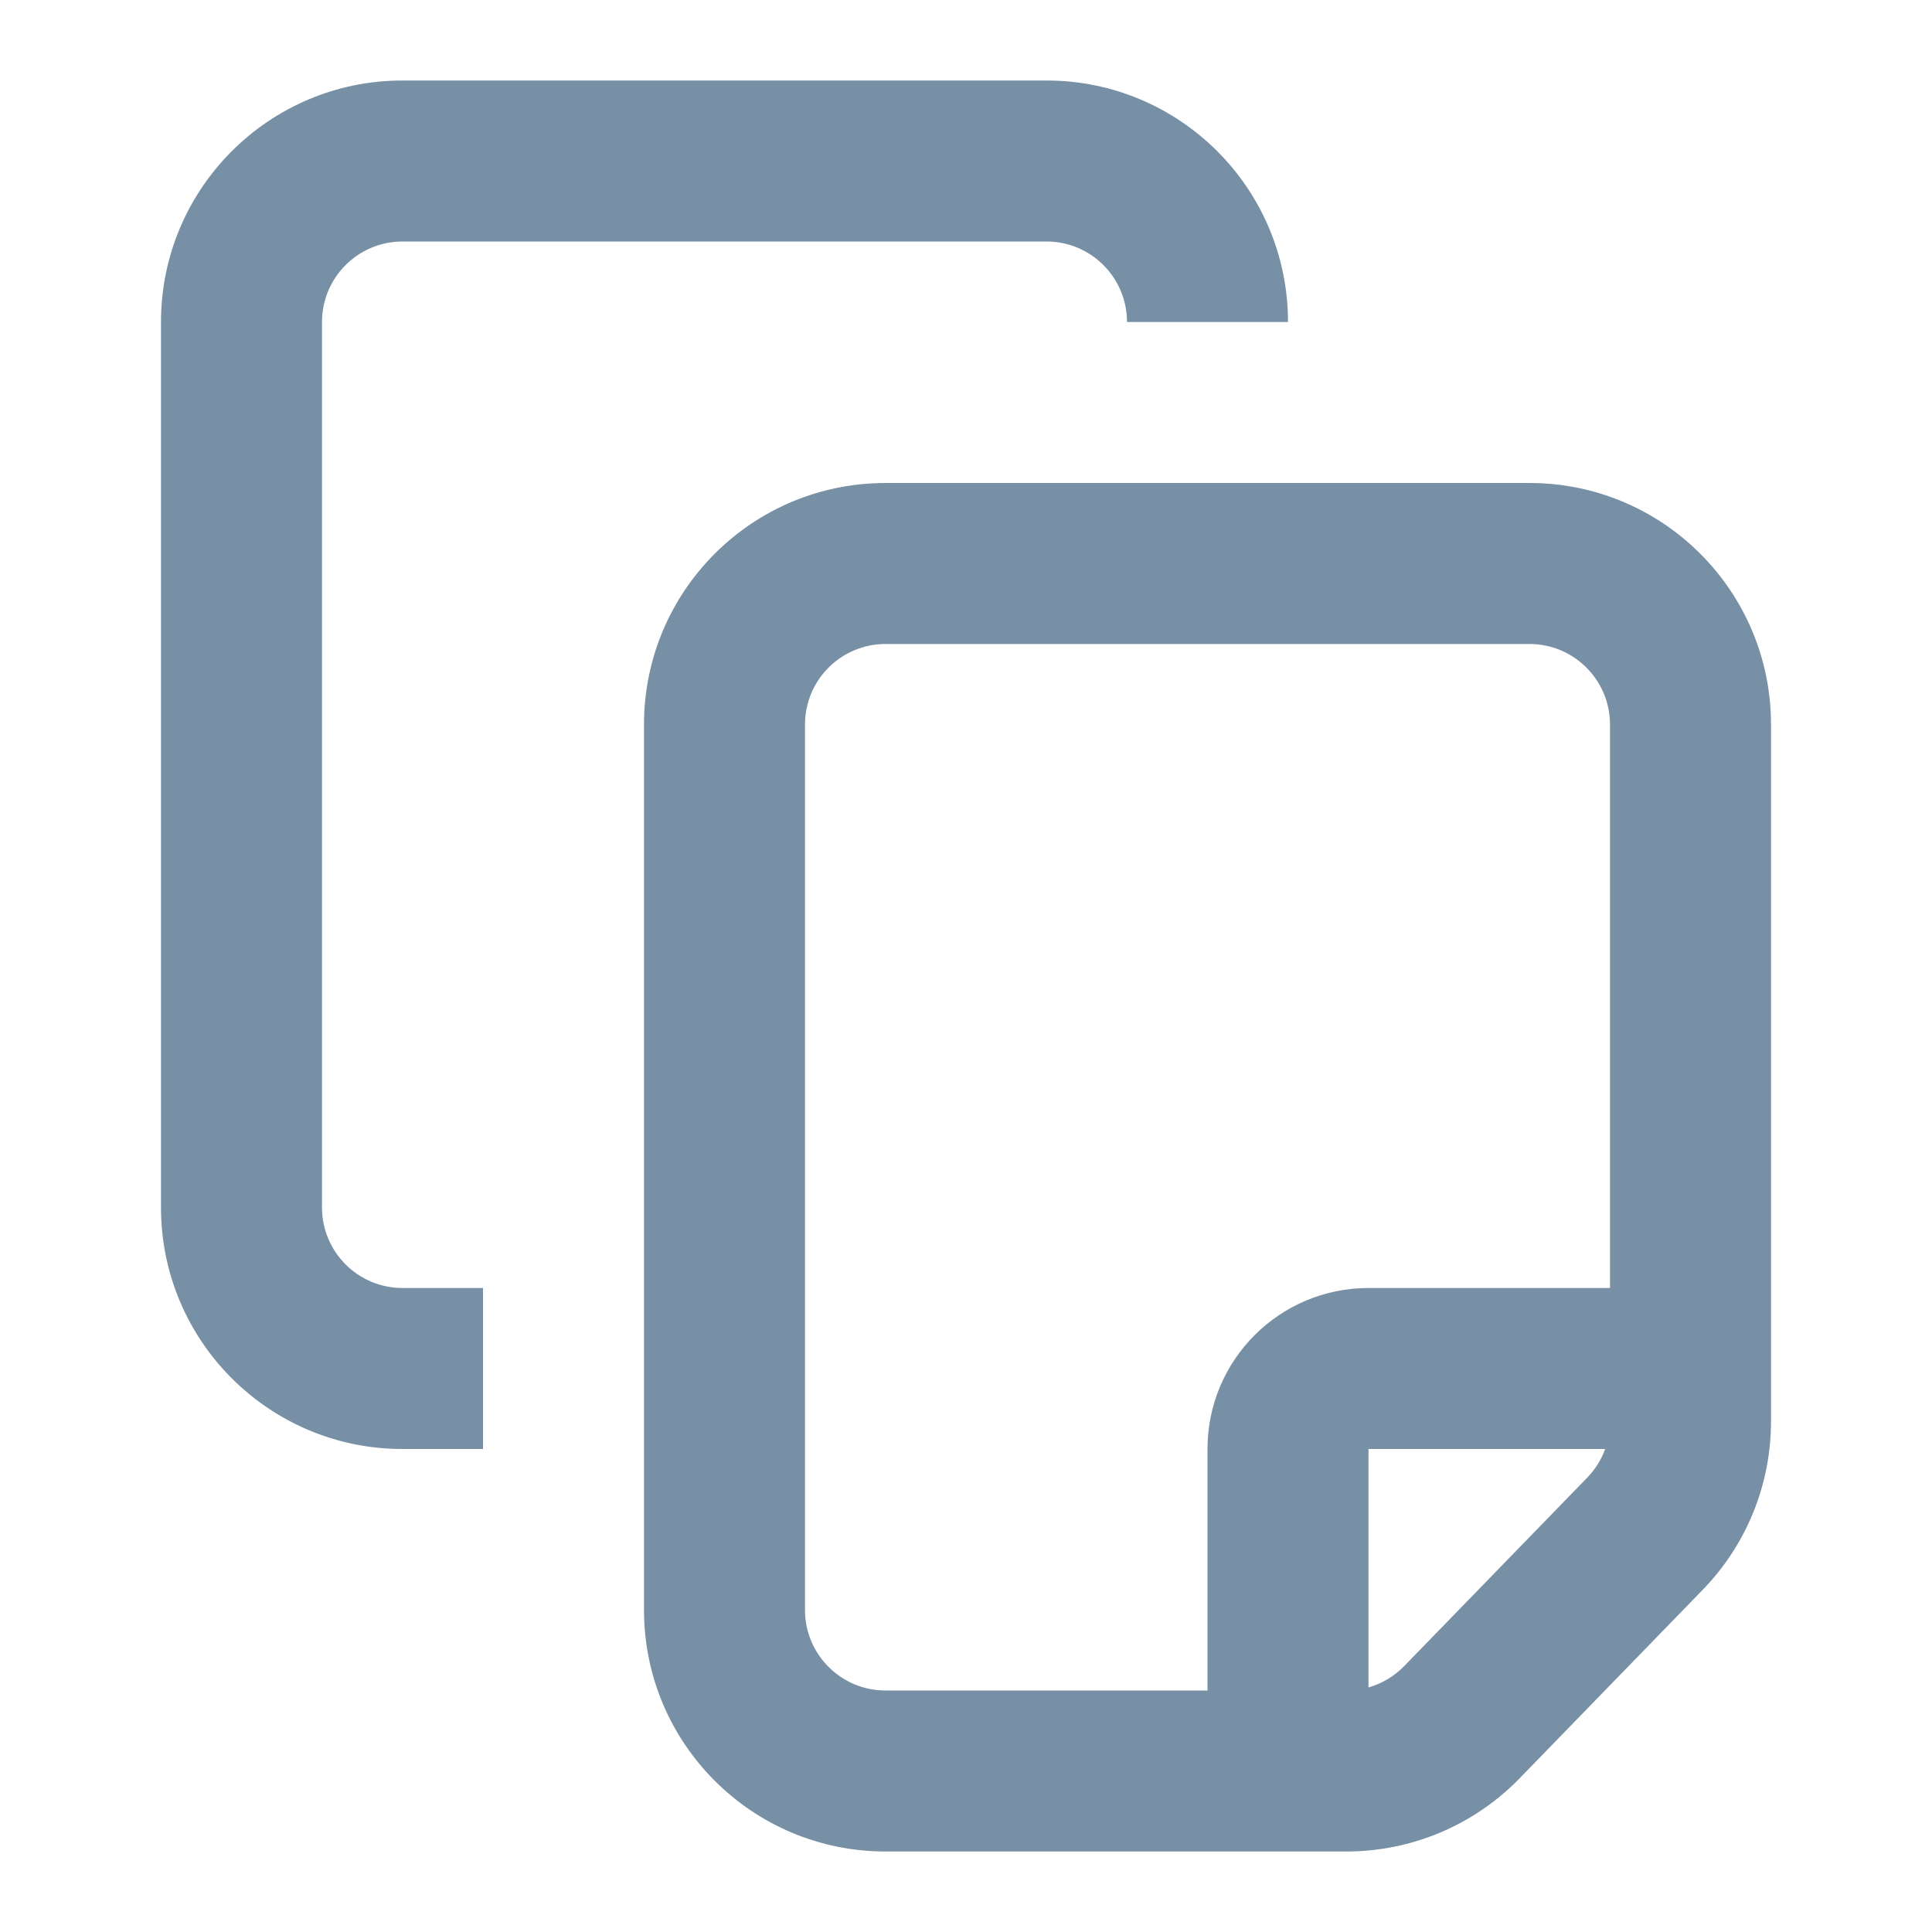
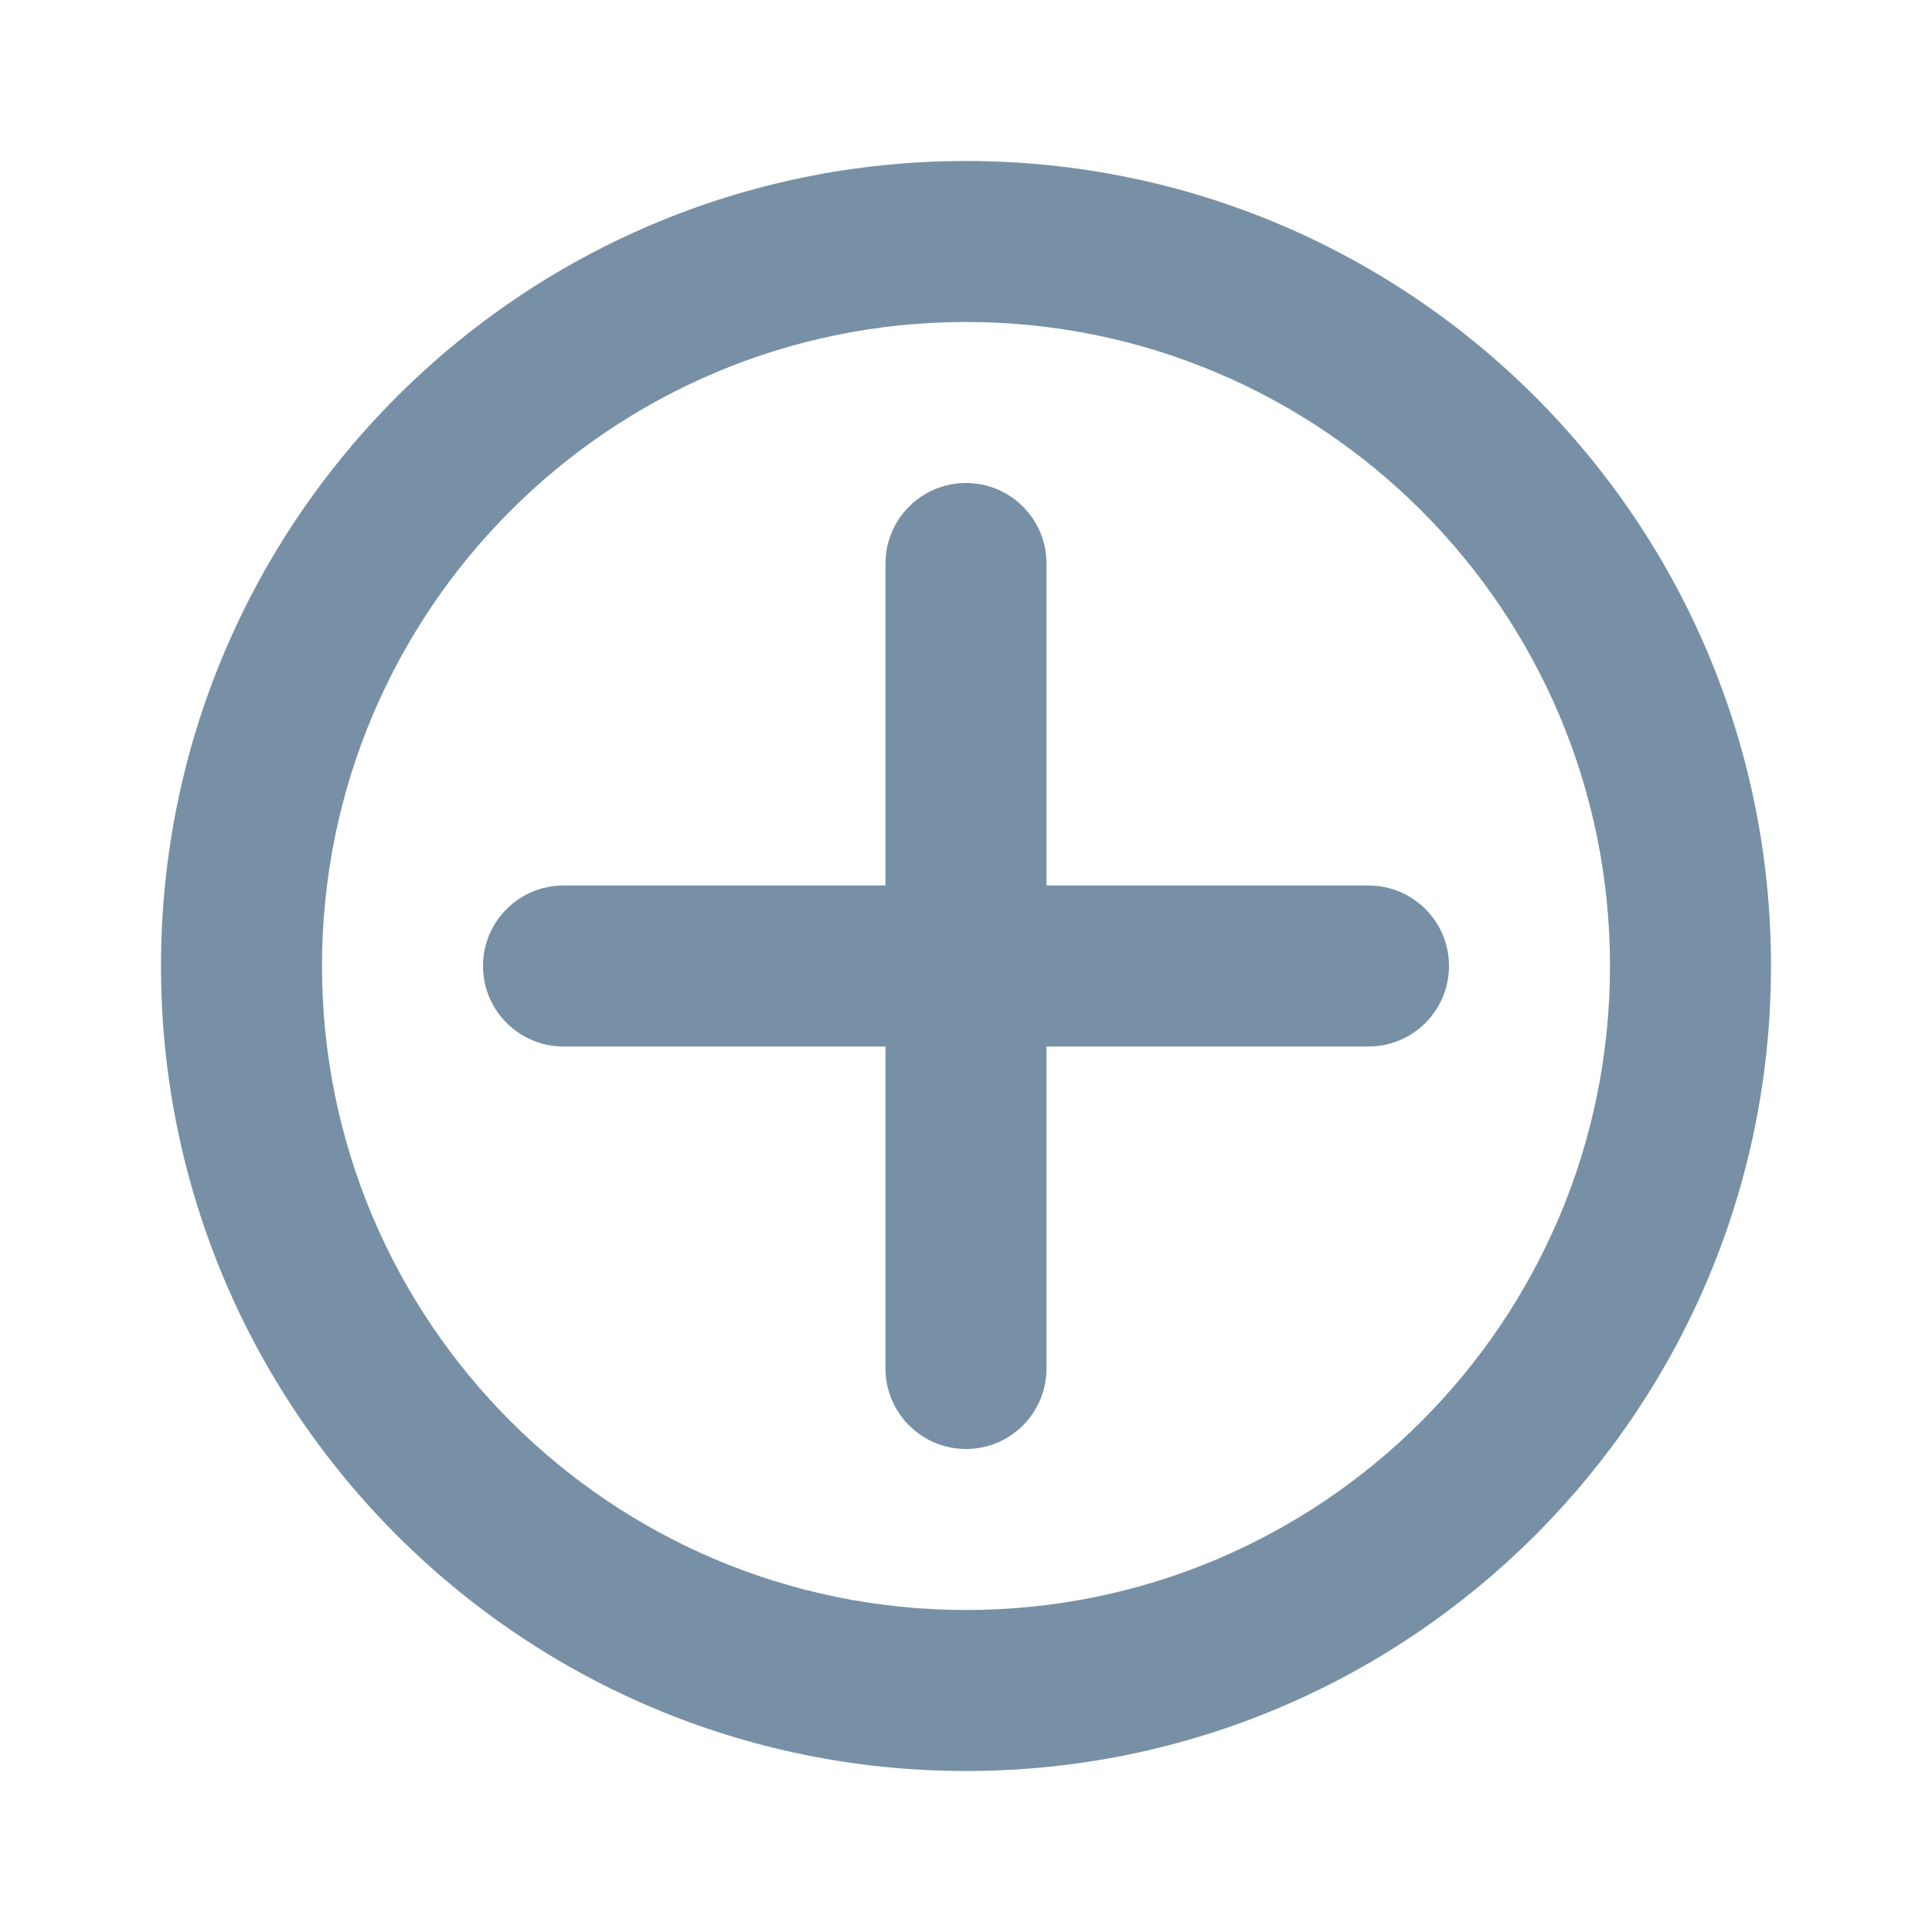
<svg xmlns="http://www.w3.org/2000/svg" width="24" height="24" viewBox="0 0 24 24" fill="#7790A6">
-   <path fill-rule="evenodd" clip-rule="evenodd" d="M2 4C2 2.343 3.343 1 5 1H13C14.657 1 16 2.343 16 4H14C14 3.448 13.552 3 13 3H5C4.448 3 4 3.448 4 4V15C4 15.552 4.448 16 5 16H6V18H5C3.343 18 2 16.657 2 15V4ZM8 9C8 7.343 9.343 6 11 6H19C20.657 6 22 7.343 22 9V17.659C22 18.44 21.696 19.189 21.152 19.749L18.878 22.09C18.313 22.672 17.537 23 16.726 23H11C9.343 23 8 21.657 8 20V9ZM11 8C10.448 8 10 8.448 10 9V20C10 20.552 10.448 21 11 21H15V18C15 16.895 15.895 16 17 16H20V9C20 8.448 19.552 8 19 8H11ZM19.94 18H17V20.962C17.167 20.914 17.32 20.823 17.443 20.697L19.717 18.356C19.817 18.253 19.892 18.132 19.94 18Z" />
+   <path fill-rule="evenodd" clip-rule="evenodd" d="M20 12C20 16.418 16.418 20 12 20C7.582 20 4 16.418 4 12C4 7.582 7.582 4 12 4C16.418 4 20 7.582 20 12ZM22 12C22 17.523 17.523 22 12 22C6.477 22 2 17.523 2 12C2 6.477 6.477 2 12 2C17.523 2 22 6.477 22 12ZM11 7C11 6.448 11.448 6 12 6C12.553 6 13 6.448 13 7V11H17C17.553 11 18 11.448 18 12C18 12.552 17.553 13 17 13H13V17C13 17.552 12.553 18 12 18C11.448 18 11 17.552 11 17V13H7C6.448 13 6 12.552 6 12C6 11.448 6.448 11 7 11H11V7Z" />
</svg>
